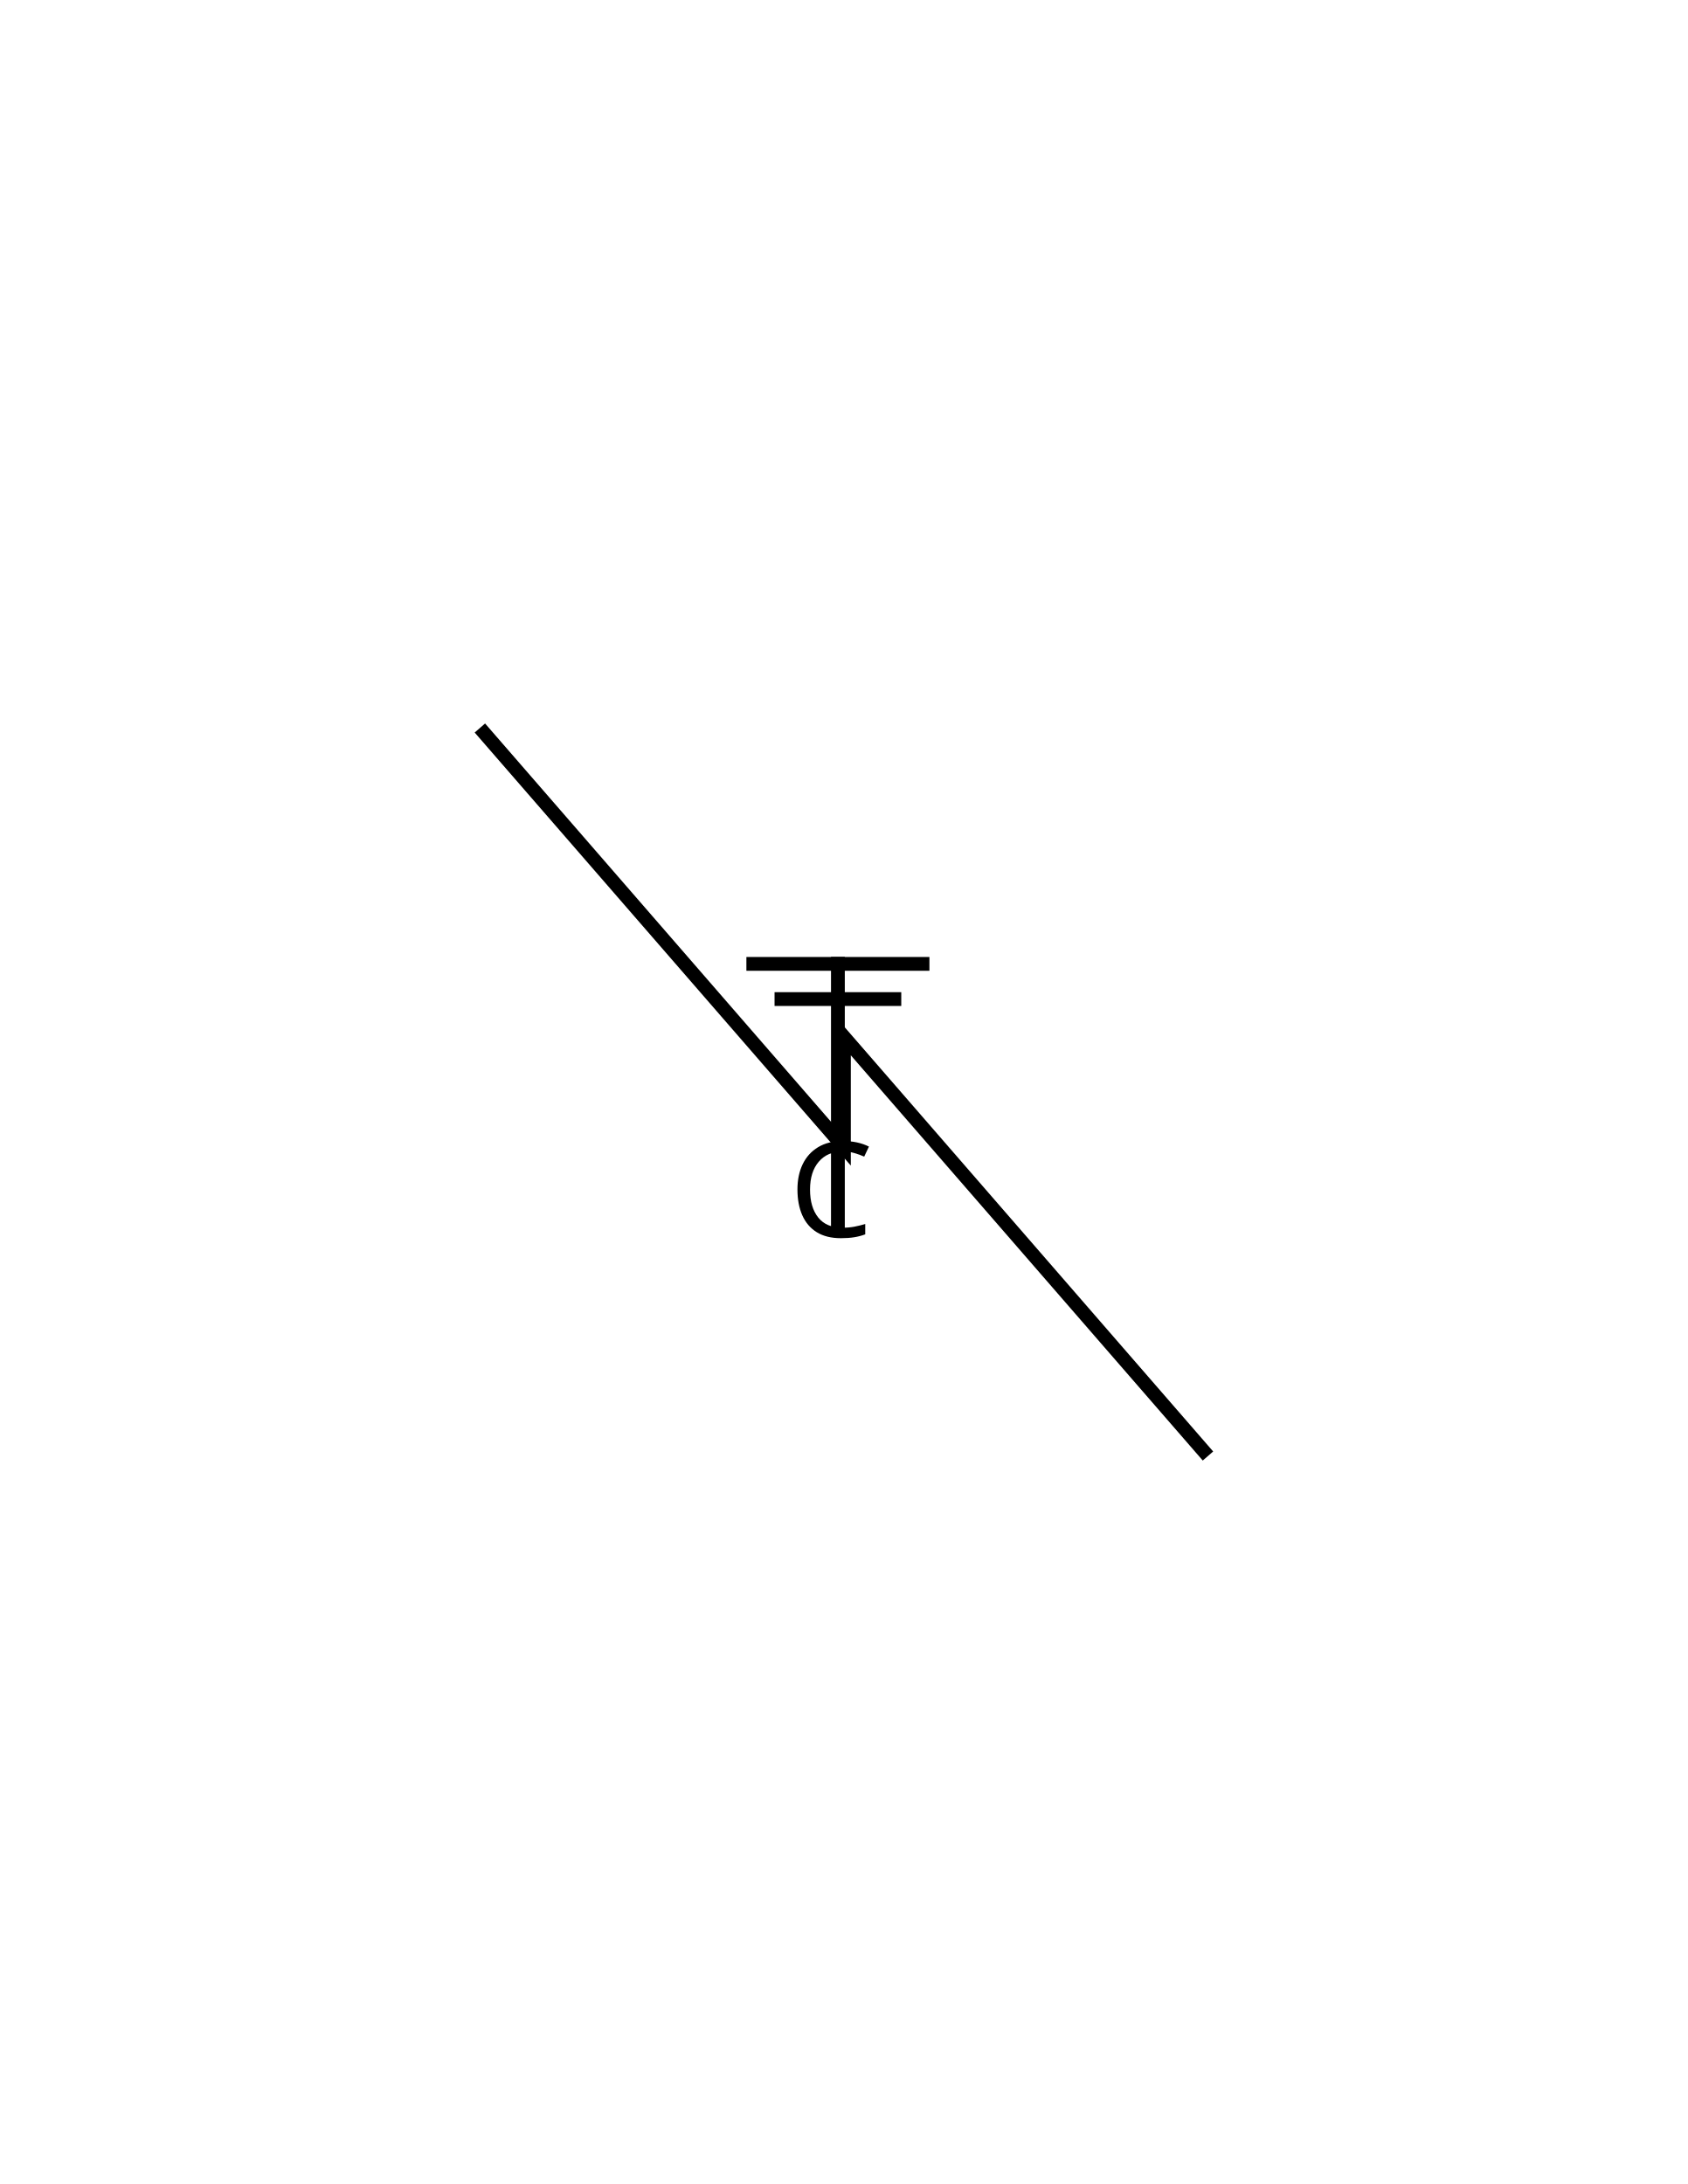
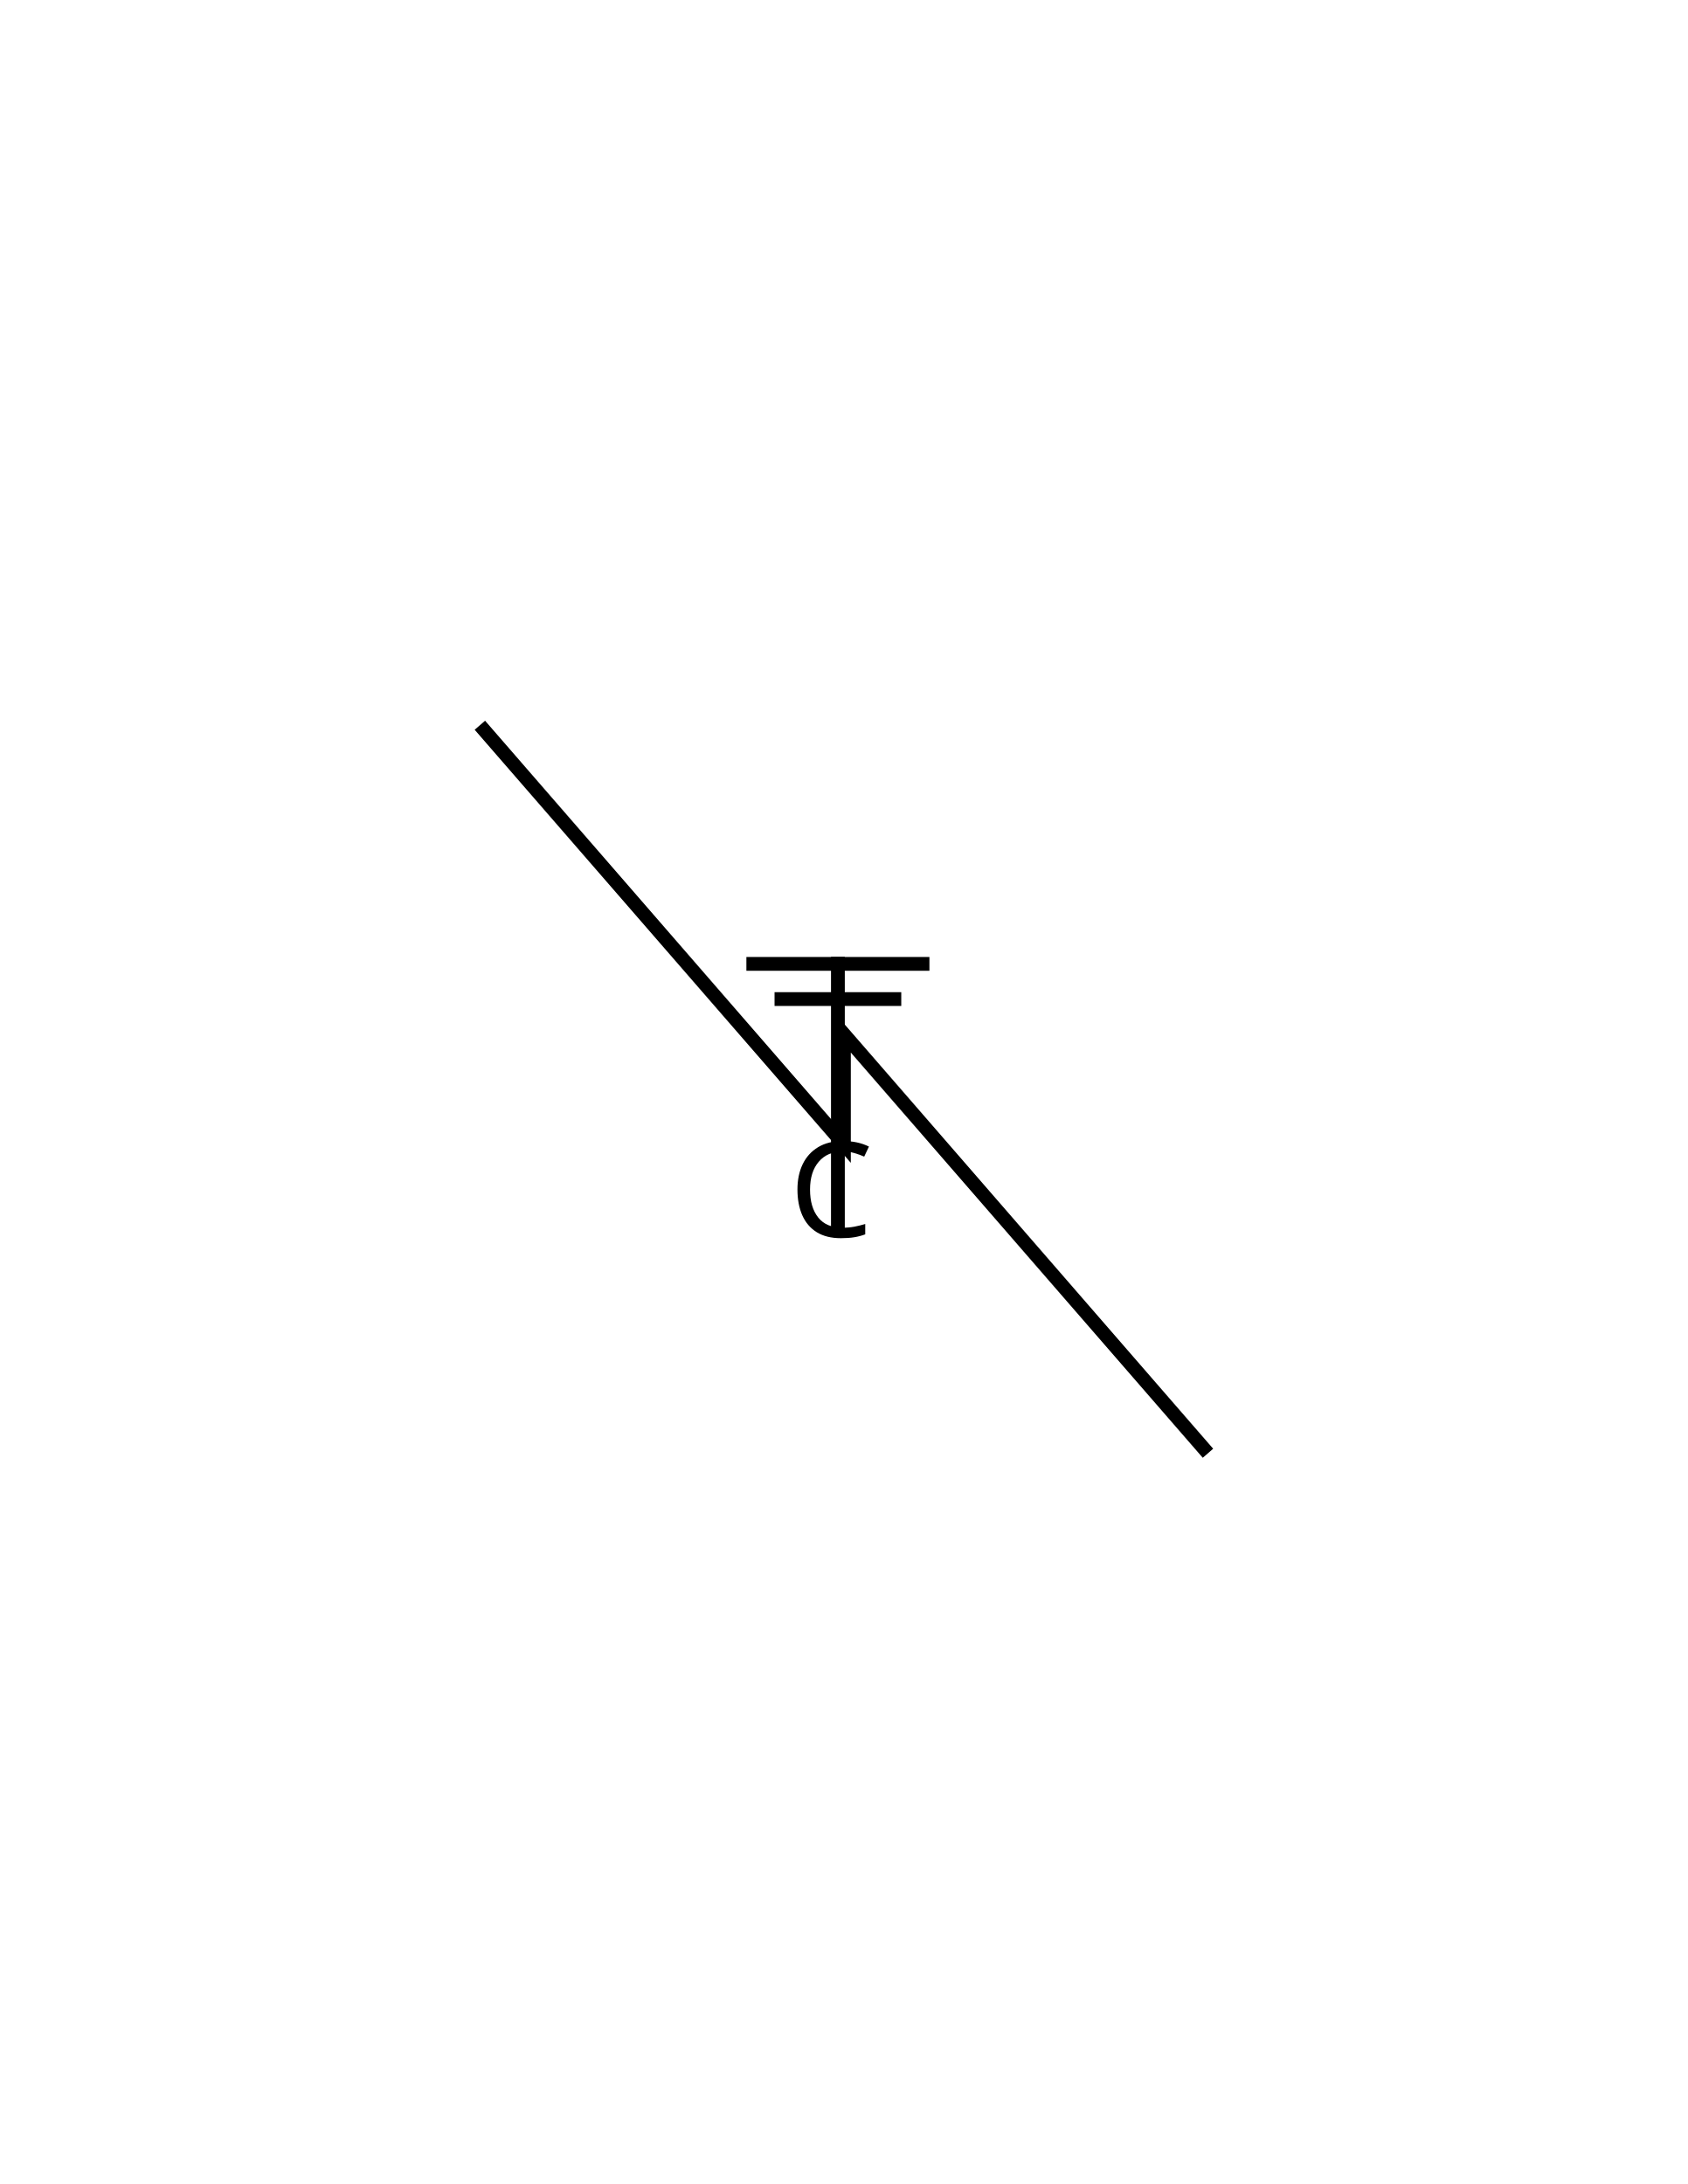
<svg xmlns="http://www.w3.org/2000/svg" version="1.1" id="Version_1.0" x="0px" y="0px" width="612px" height="792px" viewBox="0 0 612 792" enable-background="new 0 0 612 792" xml:space="preserve">
  <g id="octagon" display="none">
    <g id="outFrame" display="inline">
      <line fill="none" stroke="#0000FF" stroke-width="2" x1="220" y1="309.5" x2="306" y2="273" />
      <line fill="none" stroke="#0000FF" stroke-width="2" x1="306" y1="273" x2="390.5" y2="309.5" />
      <line fill="none" stroke="#0000FF" stroke-width="2" x1="390.5" y1="309.5" x2="427" y2="396" />
      <line fill="none" stroke="#0000FF" stroke-width="2" x1="427" y1="396" x2="390.5" y2="482.5" />
      <line fill="none" stroke="#0000FF" stroke-width="2" x1="390.5" y1="482.5" x2="306" y2="516" />
      <line fill="none" stroke="#0000FF" stroke-width="2" x1="306" y1="516" x2="220" y2="482.5" />
      <line fill="none" stroke="#0000FF" stroke-width="2" x1="220" y1="482.5" x2="183" y2="396" />
      <line fill="none" stroke="#0000FF" stroke-width="2" x1="183" y1="396" x2="220" y2="309.5" />
    </g>
    <line id="mod2_1_" display="inline" fill="none" stroke="#0000FF" stroke-width="2" x1="203.966" y1="445.015" x2="406.199" y2="445.295" />
    <line id="mod1_1_" display="inline" fill="none" stroke="#0000FF" stroke-width="2" x1="203.966" y1="346.985" x2="406.199" y2="346.705" />
  </g>
  <g id="main">
-     <polyline fill="none" stroke="#000000" stroke-width="5" points="174,264 306,416 306,376 438,528  " />
+     <polyline fill="none" stroke="#000000" stroke-width="5" points="174,263 306,415 306,375 438,527  " />
    <g>
      <g>
        <line fill="none" stroke="#000000" stroke-width="5" x1="303.819" y1="346.985" x2="303.819" y2="446.527" />
        <line fill="none" stroke="#000000" stroke-width="5" x1="270.638" y1="349.538" x2="337" y2="349.538" />
        <line fill="none" stroke="#000000" stroke-width="5" x1="280.848" y1="362.299" x2="326.791" y2="362.299" />
      </g>
      <g transform="translate(80 160) scale(0.6 0.6)">
        <text transform="matrix(1.6667 0 0 1.6667 343.7142 480.8789)" font-family="sans-serif" font-size="48">C</text>
      </g>
    </g>
  </g>
</svg>
